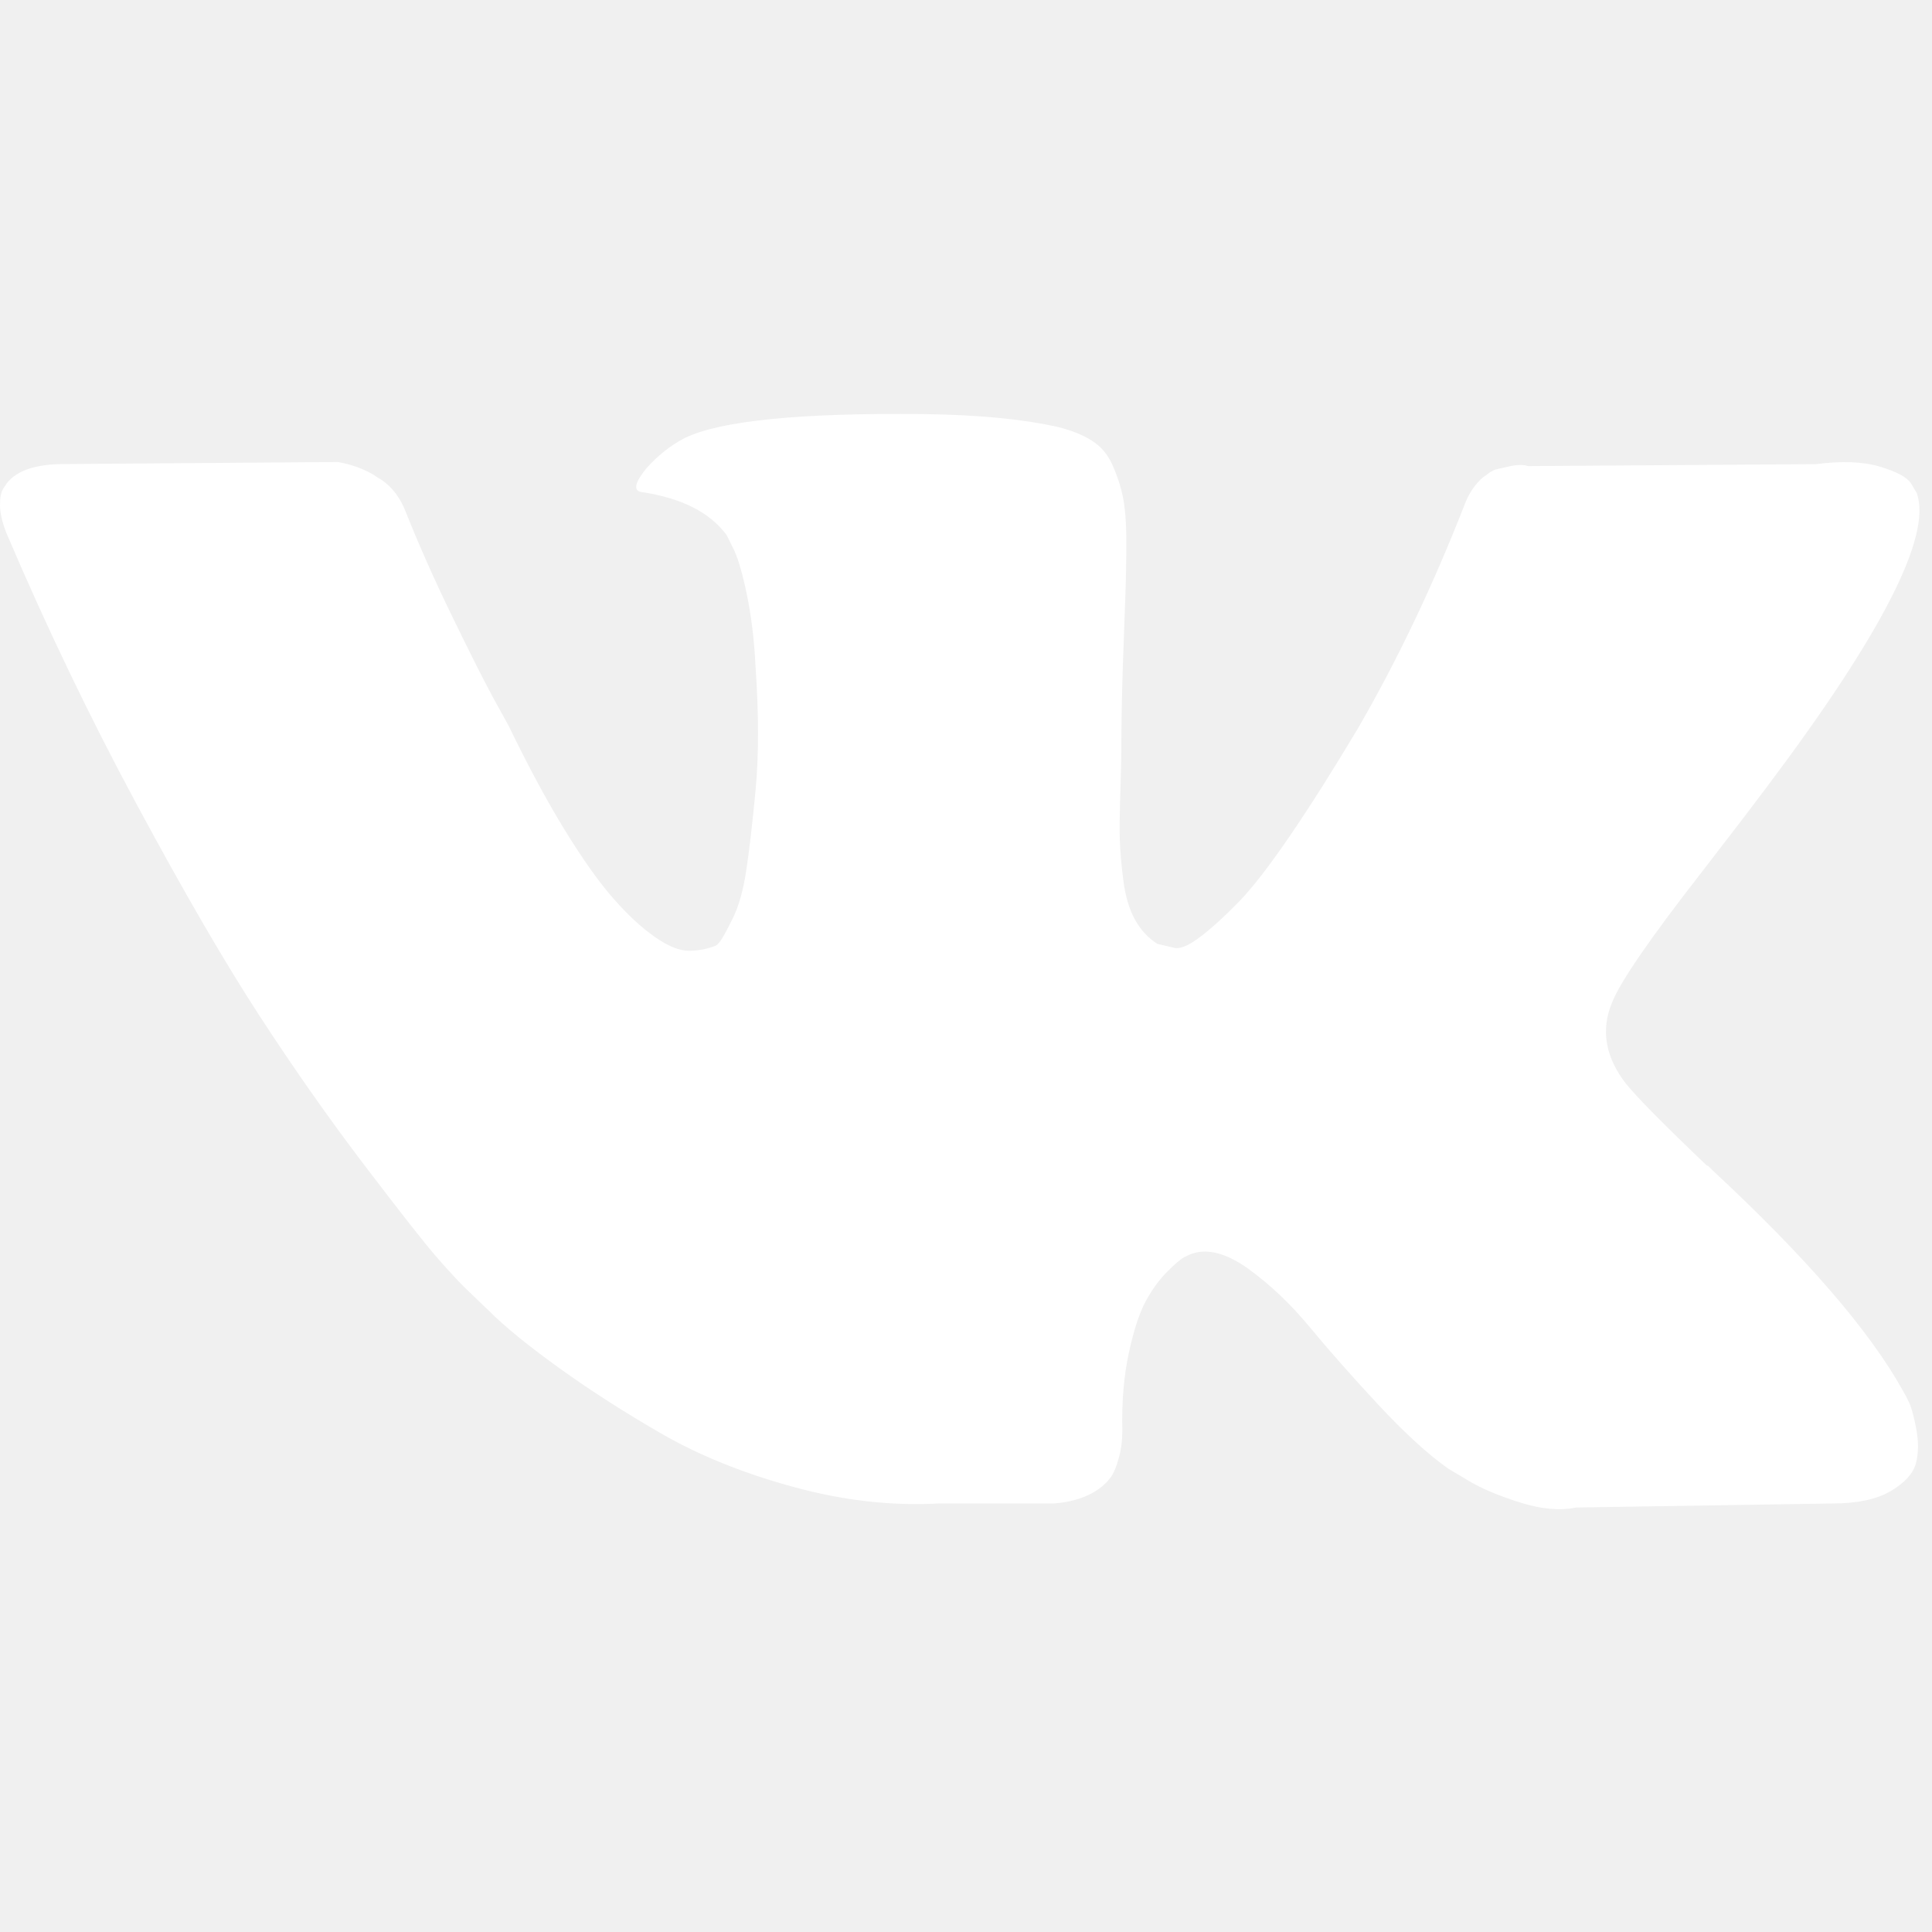
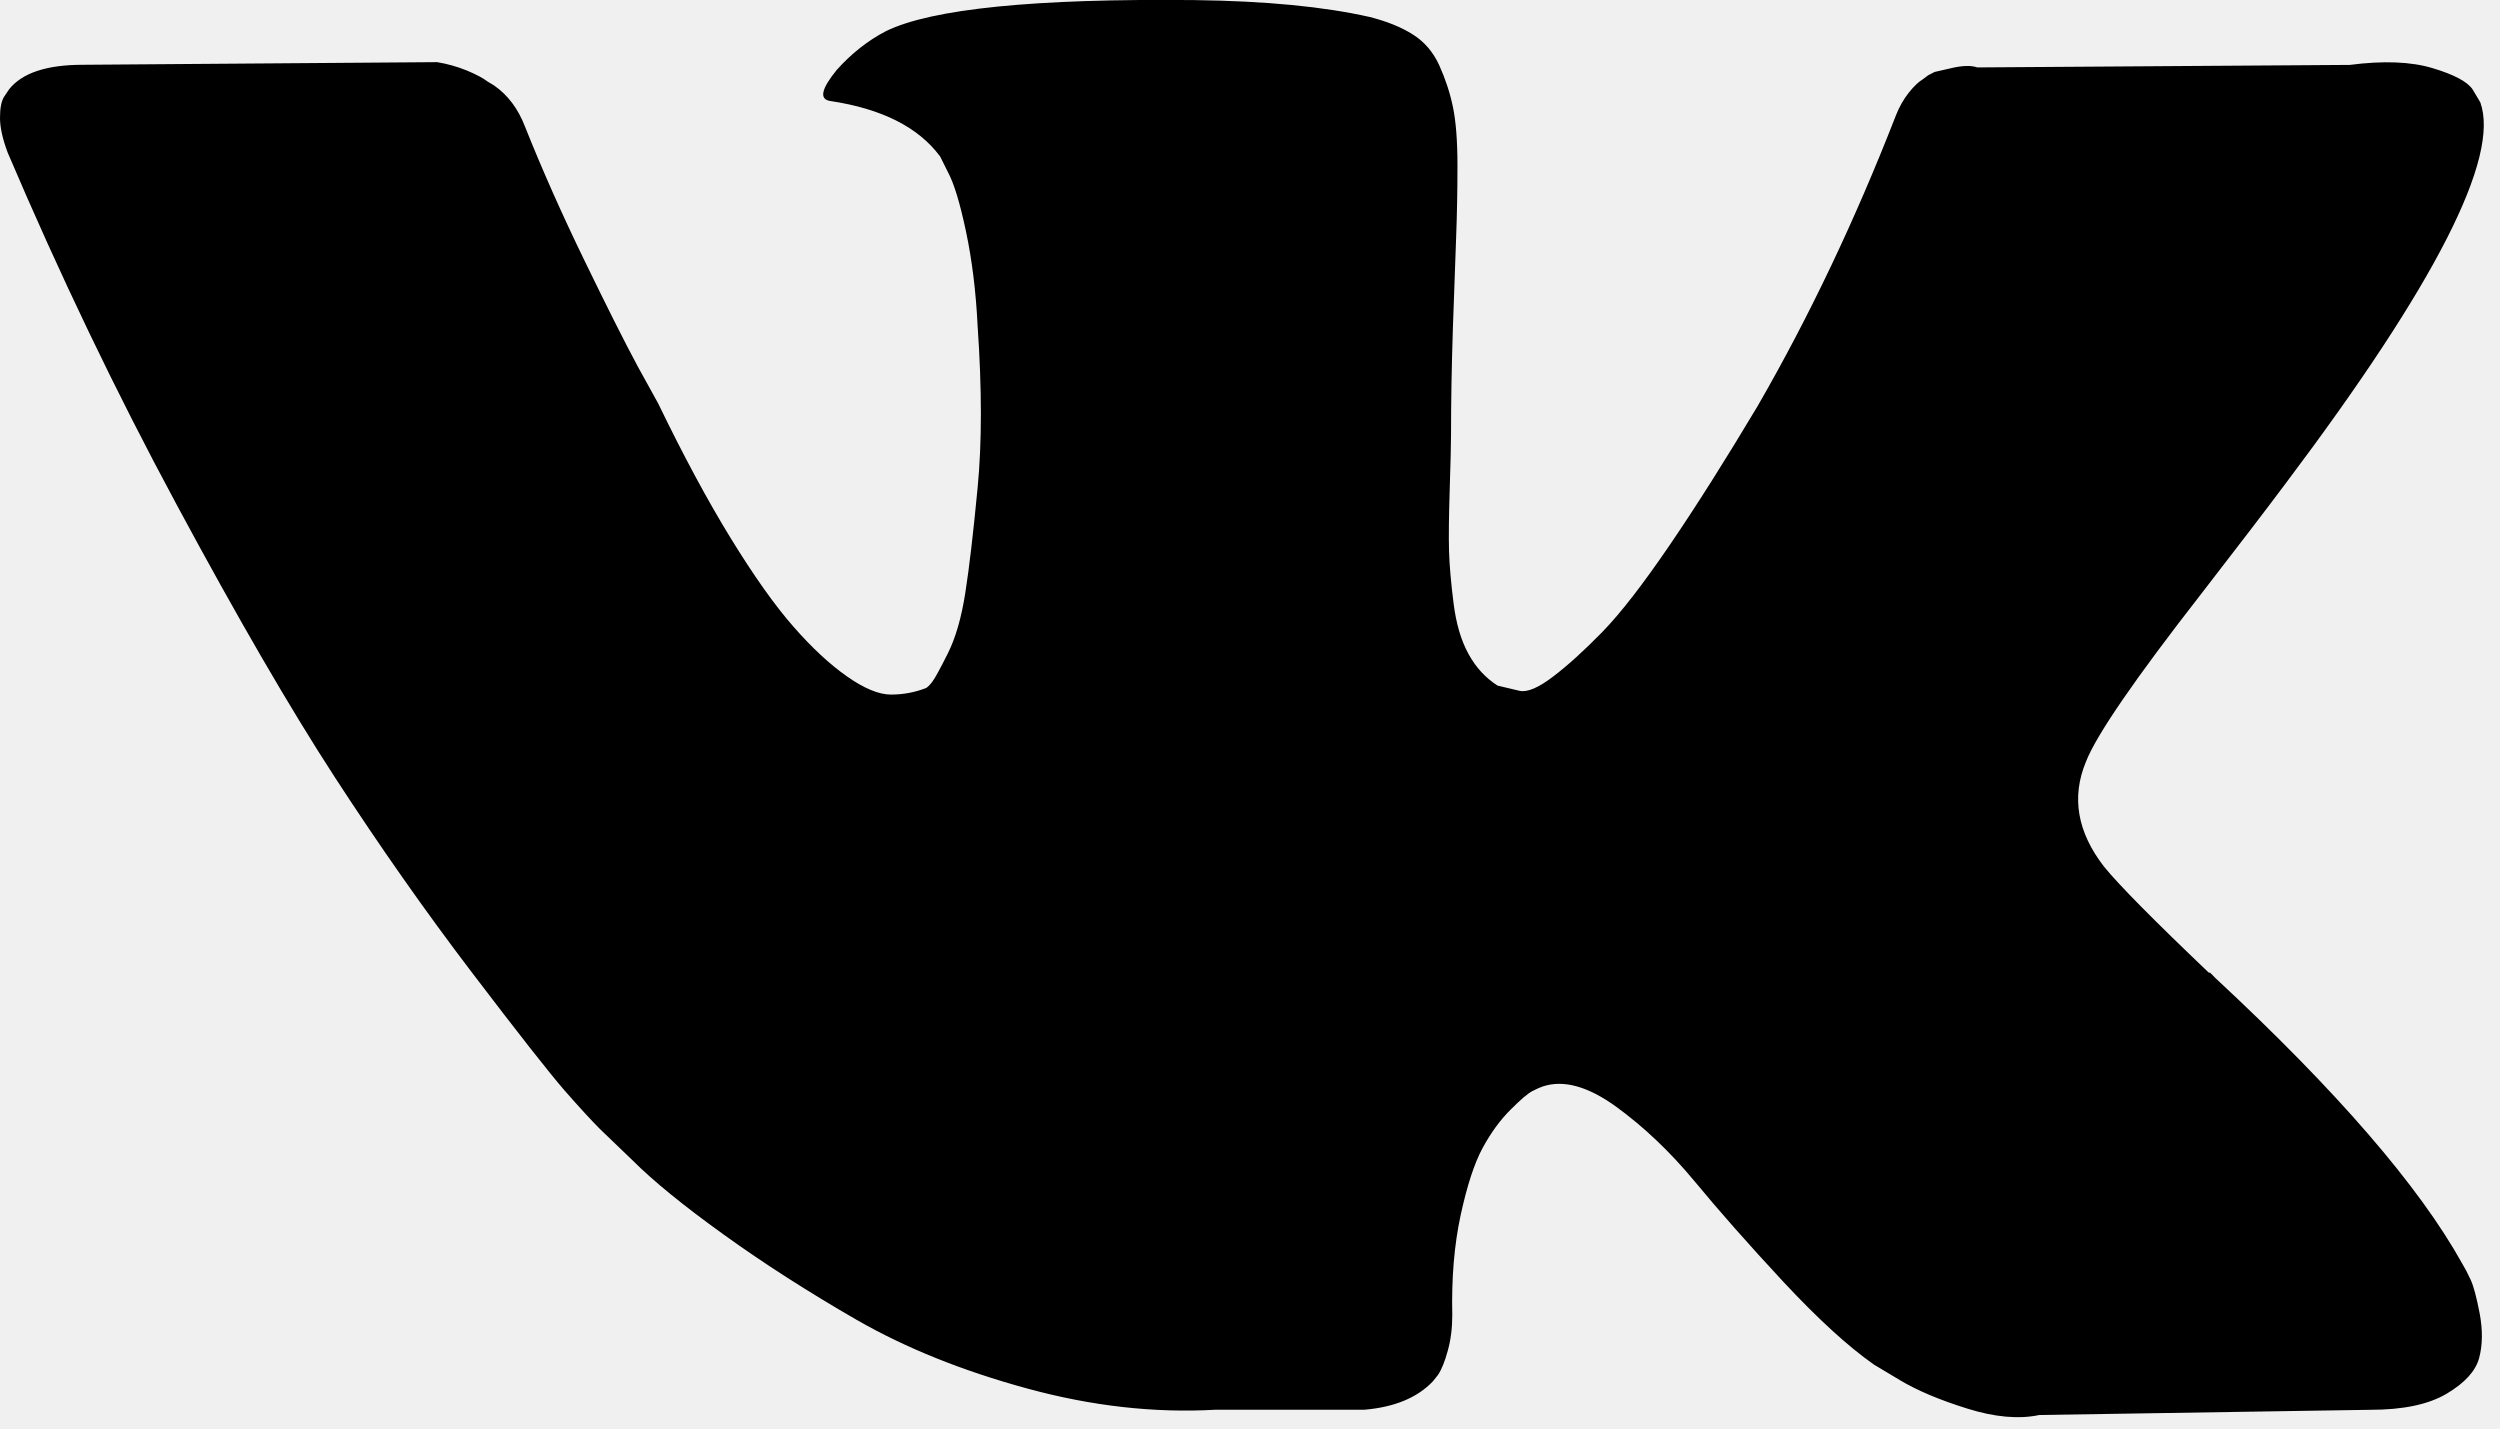
- <svg xmlns="http://www.w3.org/2000/svg" xmlns:xlink="http://www.w3.org/1999/xlink" version="1.1" id="Layer_1" x="0px" y="0px" width="20px" height="20px" viewBox="0 0 126 72" enable-background="new 0 0 126 72" xml:space="preserve">
+ <svg xmlns="http://www.w3.org/2000/svg" xmlns:xlink="http://www.w3.org/1999/xlink" version="1.1" id="vk" x="0px" y="0px" viewBox="0 0 126 72" enable-background="new 0 0 126 72" xml:space="preserve">
  <g>
    <g>
      <defs>
        <rect id="SVGID_1_" width="126" height="72" />
      </defs>
      <clipPath id="SVGID_2_">
        <use xlink:href="#SVGID_1_" overflow="visible" />
      </clipPath>
-       <path clip-path="url(#SVGID_2_)" fill="#FFFFFF" d="M124.523,64.503c-0.152-0.328-0.293-0.597-0.426-0.816    c-2.172-3.91-6.324-8.711-12.449-14.401l-0.129-0.134l-0.066-0.063l-0.066-0.066h-0.063c-2.781-2.651-4.543-4.434-5.281-5.344    c-1.348-1.738-1.652-3.5-0.914-5.281c0.523-1.348,2.477-4.19,5.867-8.538c1.781-2.302,3.195-4.149,4.234-5.539    c7.52-9.996,10.777-16.383,9.777-19.164l-0.387-0.649c-0.262-0.39-0.934-0.75-2.02-1.074c-1.086-0.327-2.477-0.383-4.172-0.163    L99.656,3.398c-0.301-0.105-0.738-0.099-1.301,0.034c-0.566,0.13-0.852,0.195-0.852,0.195L97.18,3.793l-0.258,0.195    c-0.219,0.129-0.457,0.354-0.719,0.683c-0.258,0.325-0.477,0.707-0.648,1.142c-2.047,5.258-4.367,10.145-6.977,14.663    c-1.609,2.695-3.086,5.031-4.434,7.009c-1.348,1.976-2.477,3.434-3.387,4.366c-0.914,0.935-1.738,1.685-2.477,2.246    c-0.742,0.567-1.305,0.806-1.695,0.72c-0.391-0.091-0.762-0.177-1.109-0.263c-0.609-0.39-1.098-0.922-1.465-1.597    c-0.371-0.672-0.621-1.52-0.75-2.543c-0.129-1.021-0.207-1.899-0.23-2.637c-0.02-0.738-0.008-1.785,0.035-3.129    c0.043-1.349,0.066-2.263,0.066-2.738c0-1.653,0.031-3.446,0.094-5.379c0.066-1.935,0.121-3.465,0.164-4.594    c0.043-1.13,0.066-2.324,0.066-3.587c0-1.258-0.078-2.245-0.23-2.965c-0.148-0.715-0.379-1.41-0.684-2.086    c-0.305-0.672-0.75-1.194-1.336-1.562c-0.586-0.371-1.313-0.664-2.18-0.883c-2.305-0.521-5.238-0.802-8.8-0.849    c-8.082-0.086-13.274,0.438-15.579,1.567c-0.914,0.476-1.738,1.129-2.476,1.953c-0.781,0.957-0.891,1.479-0.328,1.565    c2.609,0.392,4.453,1.325,5.543,2.802l0.39,0.784c0.305,0.563,0.61,1.563,0.911,2.996c0.304,1.435,0.5,3.021,0.585,4.758    c0.219,3.173,0.219,5.888,0,8.149c-0.214,2.257-0.421,4.019-0.617,5.277c-0.195,1.262-0.488,2.28-0.879,3.065    c-0.39,0.782-0.652,1.258-0.785,1.435c-0.129,0.172-0.238,0.28-0.324,0.323c-0.566,0.22-1.152,0.328-1.762,0.328    c-0.605,0-1.344-0.304-2.215-0.914c-0.867-0.608-1.769-1.444-2.703-2.512c-0.933-1.062-1.988-2.55-3.164-4.464    c-1.172-1.911-2.386-4.168-3.648-6.778l-1.043-1.89c-0.653-1.215-1.543-2.985-2.672-5.313c-1.129-2.323-2.129-4.569-2.996-6.745    c-0.348-0.91-0.871-1.605-1.567-2.087l-0.324-0.194c-0.219-0.172-0.566-0.356-1.043-0.556c-0.48-0.194-0.976-0.336-1.5-0.422    L4.172,3.265c-1.824,0-3.063,0.414-3.715,1.238L0.195,4.895C0.066,5.113,0,5.46,0,5.938c0,0.48,0.129,1.065,0.391,1.762    C3,13.824,5.832,19.734,8.898,25.425c3.063,5.696,5.723,10.278,7.981,13.754c2.262,3.478,4.562,6.758,6.91,9.84    c2.348,3.086,3.902,5.063,4.66,5.935c0.762,0.871,1.36,1.519,1.793,1.953l1.629,1.565c1.043,1.043,2.574,2.293,4.598,3.746    c2.02,1.457,4.258,2.891,6.711,4.305c2.457,1.41,5.312,2.563,8.574,3.453c3.258,0.892,6.43,1.25,9.516,1.074h7.496    c1.52-0.129,2.672-0.609,3.453-1.433l0.258-0.324c0.176-0.262,0.34-0.665,0.488-1.208c0.152-0.542,0.23-1.14,0.23-1.792    c-0.043-1.868,0.098-3.551,0.422-5.051c0.324-1.496,0.695-2.625,1.109-3.388c0.414-0.762,0.879-1.401,1.402-1.922    c0.52-0.522,0.891-0.836,1.109-0.944c0.215-0.11,0.387-0.185,0.52-0.231c1.043-0.347,2.27-0.007,3.684,1.012    c1.41,1.024,2.734,2.281,3.977,3.781c1.238,1.5,2.727,3.184,4.461,5.051c1.742,1.867,3.262,3.258,4.563,4.172l1.305,0.781    c0.871,0.524,2,1,3.391,1.435c1.391,0.437,2.605,0.547,3.648,0.327l16.688-0.262c1.648,0,2.934-0.272,3.844-0.815    c0.914-0.544,1.453-1.142,1.629-1.789c0.176-0.653,0.184-1.392,0.035-2.22C124.824,65.406,124.672,64.828,124.523,64.503    L124.523,64.503z M124.523,64.503" />
+       <path clip-path="url(#SVGID_2_)" d="M124.523,64.503c-0.152-0.328-0.293-0.597-0.426-0.816    c-2.172-3.91-6.324-8.711-12.449-14.401l-0.129-0.134l-0.066-0.063l-0.066-0.066h-0.063c-2.781-2.651-4.543-4.434-5.281-5.344    c-1.348-1.738-1.652-3.5-0.914-5.281c0.523-1.348,2.477-4.19,5.867-8.538c1.781-2.302,3.195-4.149,4.234-5.539    c7.52-9.996,10.777-16.383,9.777-19.164l-0.387-0.649c-0.262-0.39-0.934-0.75-2.02-1.074c-1.086-0.327-2.477-0.383-4.172-0.163    L99.656,3.398c-0.301-0.105-0.738-0.099-1.301,0.034c-0.566,0.13-0.852,0.195-0.852,0.195L97.18,3.793l-0.258,0.195    c-0.219,0.129-0.457,0.354-0.719,0.683c-0.258,0.325-0.477,0.707-0.648,1.142c-2.047,5.258-4.367,10.145-6.977,14.663    c-1.609,2.695-3.086,5.031-4.434,7.009c-1.348,1.976-2.477,3.434-3.387,4.366c-0.914,0.935-1.738,1.685-2.477,2.246    c-0.742,0.567-1.305,0.806-1.695,0.72c-0.391-0.091-0.762-0.177-1.109-0.263c-0.609-0.39-1.098-0.922-1.465-1.597    c-0.371-0.672-0.621-1.52-0.75-2.543c-0.129-1.021-0.207-1.899-0.23-2.637c-0.02-0.738-0.008-1.785,0.035-3.129    c0.043-1.349,0.066-2.263,0.066-2.738c0-1.653,0.031-3.446,0.094-5.379c0.066-1.935,0.121-3.465,0.164-4.594    c0.043-1.13,0.066-2.324,0.066-3.587c0-1.258-0.078-2.245-0.23-2.965c-0.148-0.715-0.379-1.41-0.684-2.086    c-0.305-0.672-0.75-1.194-1.336-1.562c-0.586-0.371-1.313-0.664-2.18-0.883c-2.305-0.521-5.238-0.802-8.8-0.849    c-8.082-0.086-13.274,0.438-15.579,1.567c-0.914,0.476-1.738,1.129-2.476,1.953c-0.781,0.957-0.891,1.479-0.328,1.565    c2.609,0.392,4.453,1.325,5.543,2.802l0.39,0.784c0.305,0.563,0.61,1.563,0.911,2.996c0.304,1.435,0.5,3.021,0.585,4.758    c0.219,3.173,0.219,5.888,0,8.149c-0.214,2.257-0.421,4.019-0.617,5.277c-0.195,1.262-0.488,2.28-0.879,3.065    c-0.39,0.782-0.652,1.258-0.785,1.435c-0.129,0.172-0.238,0.28-0.324,0.323c-0.566,0.22-1.152,0.328-1.762,0.328    c-0.605,0-1.344-0.304-2.215-0.914c-0.867-0.608-1.769-1.444-2.703-2.512c-0.933-1.062-1.988-2.55-3.164-4.464    c-1.172-1.911-2.386-4.168-3.648-6.778l-1.043-1.89c-0.653-1.215-1.543-2.985-2.672-5.313c-1.129-2.323-2.129-4.569-2.996-6.745    c-0.348-0.91-0.871-1.605-1.567-2.087l-0.324-0.194c-0.219-0.172-0.566-0.356-1.043-0.556c-0.48-0.194-0.976-0.336-1.5-0.422    L4.172,3.265c-1.824,0-3.063,0.414-3.715,1.238L0.195,4.895C0.066,5.113,0,5.46,0,5.938c0,0.48,0.129,1.065,0.391,1.762    C3,13.824,5.832,19.734,8.898,25.425c3.063,5.696,5.723,10.278,7.981,13.754c2.262,3.478,4.562,6.758,6.91,9.84    c2.348,3.086,3.902,5.063,4.66,5.935c0.762,0.871,1.36,1.519,1.793,1.953l1.629,1.565c1.043,1.043,2.574,2.293,4.598,3.746    c2.02,1.457,4.258,2.891,6.711,4.305c2.457,1.41,5.312,2.563,8.574,3.453c3.258,0.892,6.43,1.25,9.516,1.074h7.496    c1.52-0.129,2.672-0.609,3.453-1.433l0.258-0.324c0.176-0.262,0.34-0.665,0.488-1.208c0.152-0.542,0.23-1.14,0.23-1.792    c-0.043-1.868,0.098-3.551,0.422-5.051c0.324-1.496,0.695-2.625,1.109-3.388c0.414-0.762,0.879-1.401,1.402-1.922    c0.52-0.522,0.891-0.836,1.109-0.944c0.215-0.11,0.387-0.185,0.52-0.231c1.043-0.347,2.27-0.007,3.684,1.012    c1.41,1.024,2.734,2.281,3.977,3.781c1.238,1.5,2.727,3.184,4.461,5.051c1.742,1.867,3.262,3.258,4.563,4.172l1.305,0.781    c0.871,0.524,2,1,3.391,1.435c1.391,0.437,2.605,0.547,3.648,0.327l16.688-0.262c1.648,0,2.934-0.272,3.844-0.815    c0.914-0.544,1.453-1.142,1.629-1.789c0.176-0.653,0.184-1.392,0.035-2.22C124.824,65.406,124.672,64.828,124.523,64.503    L124.523,64.503z M124.523,64.503" />
    </g>
  </g>
</svg>
